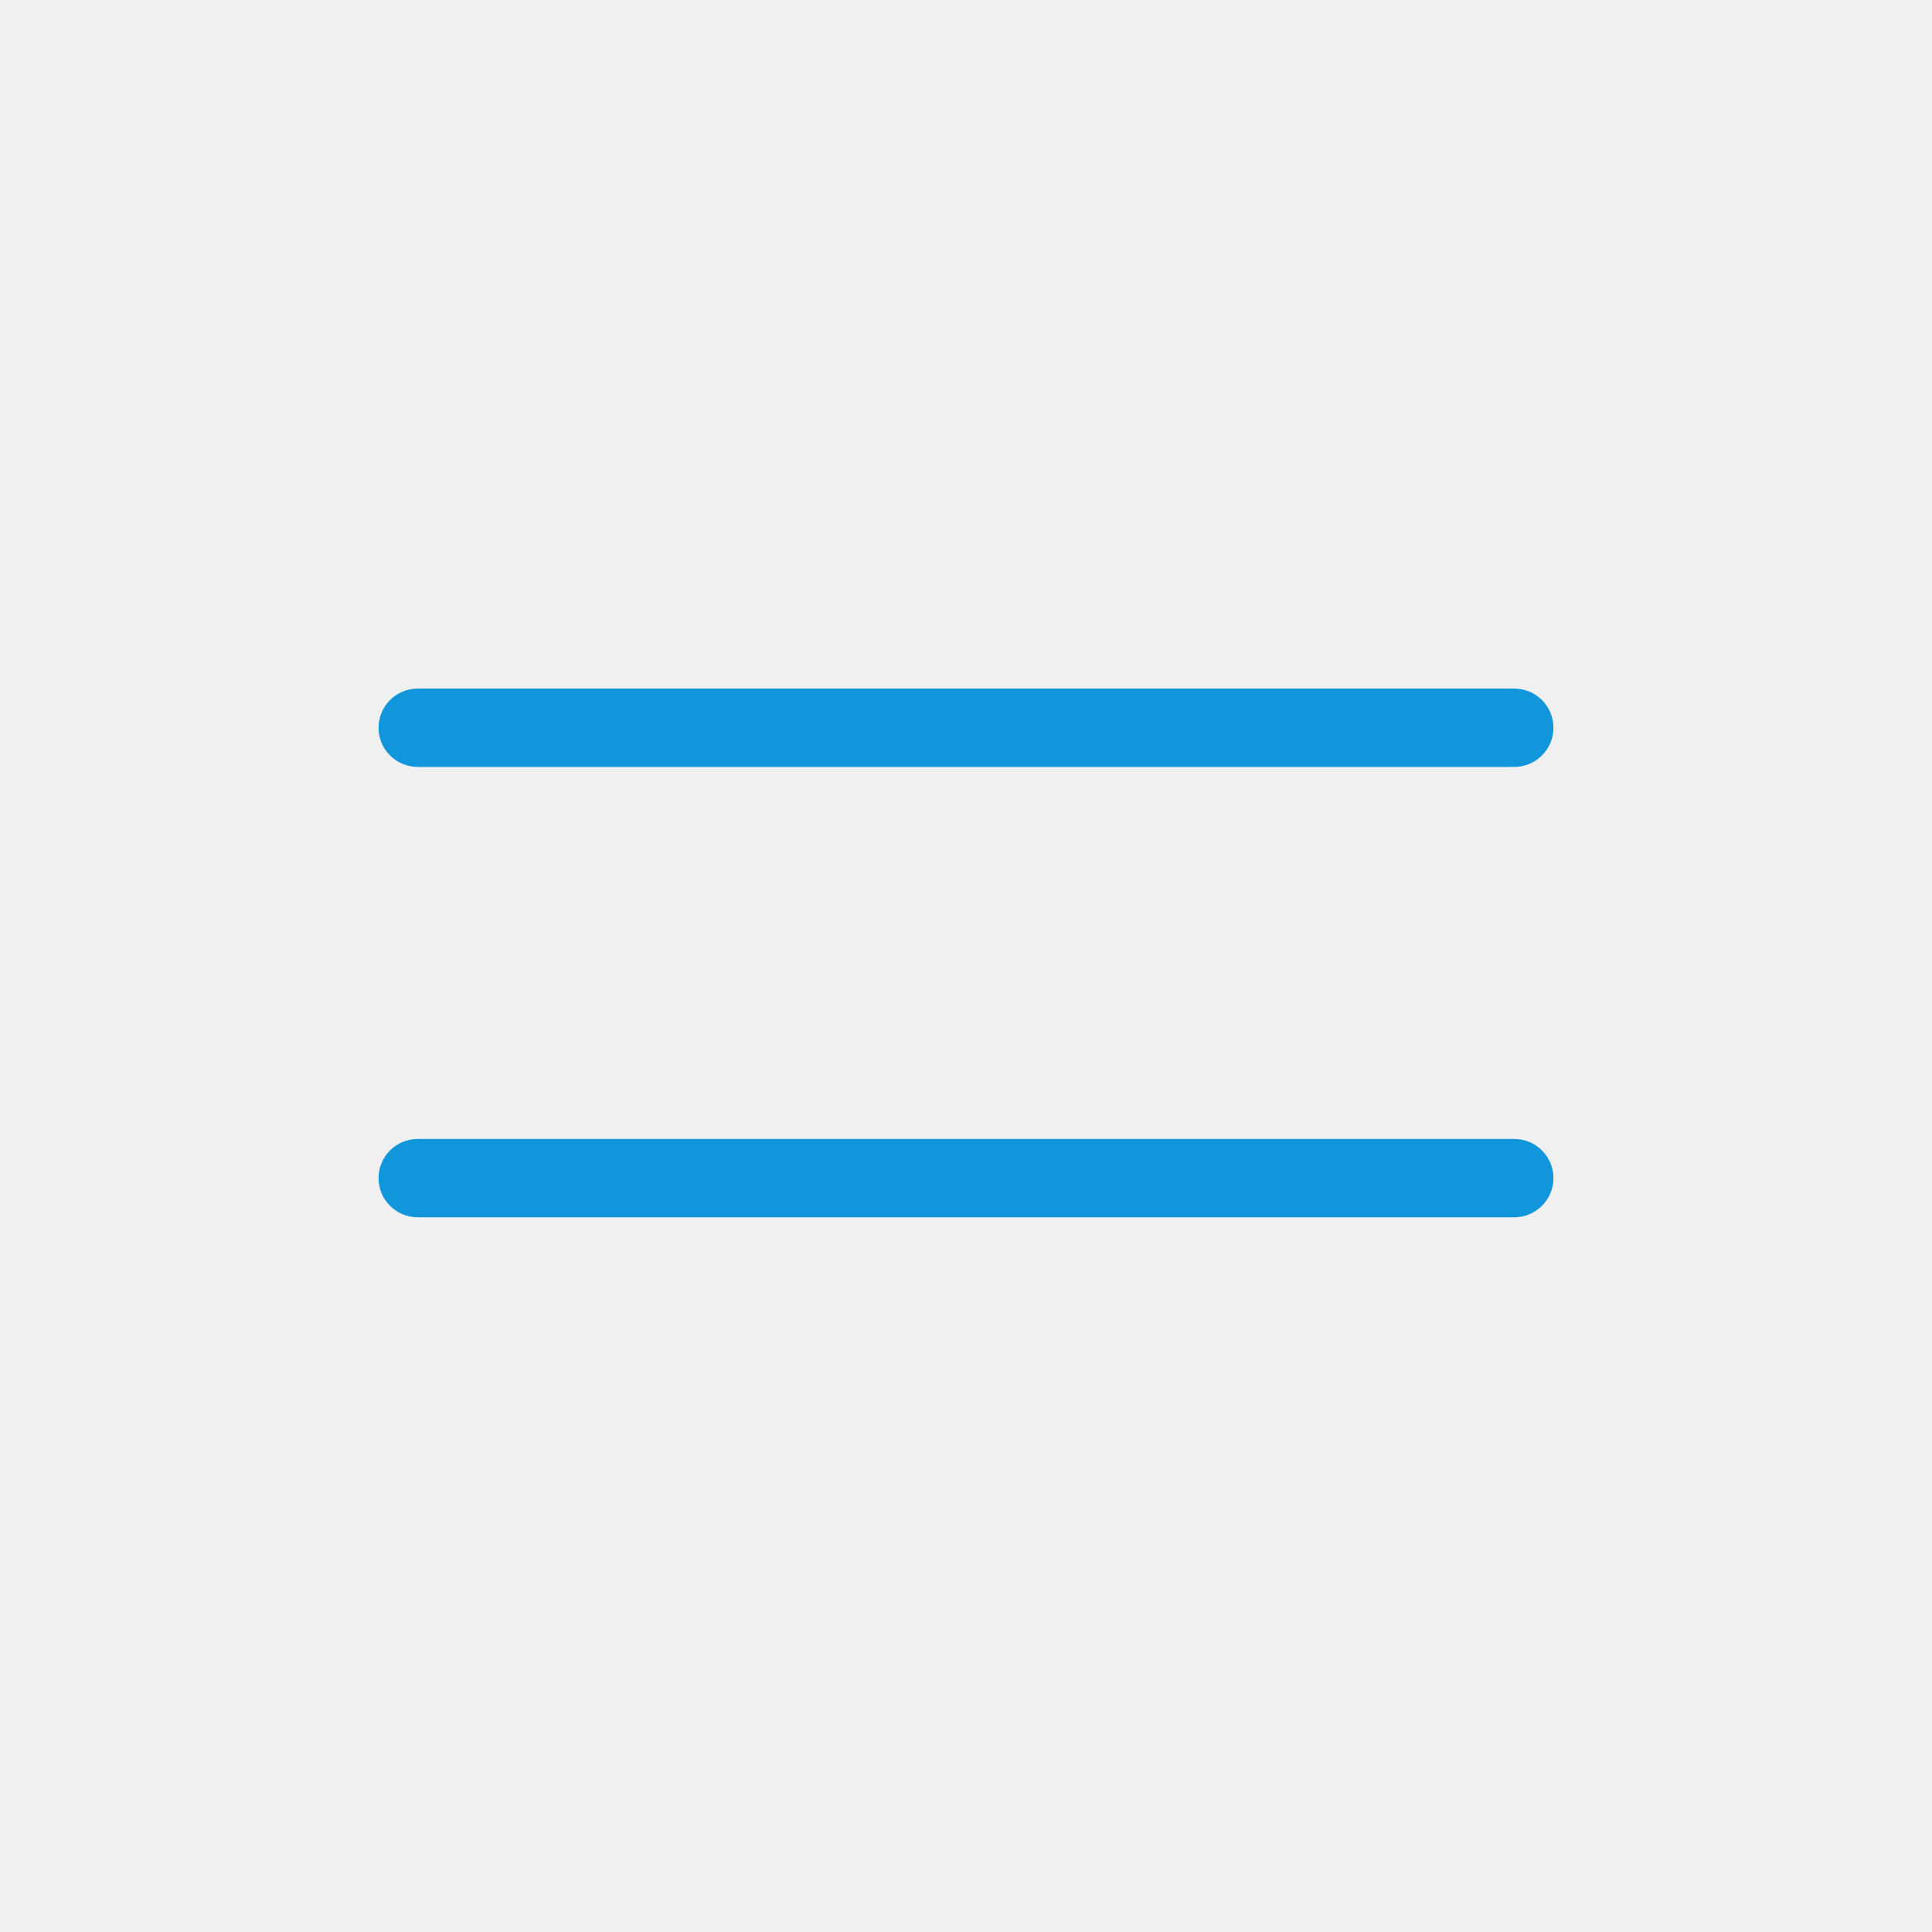
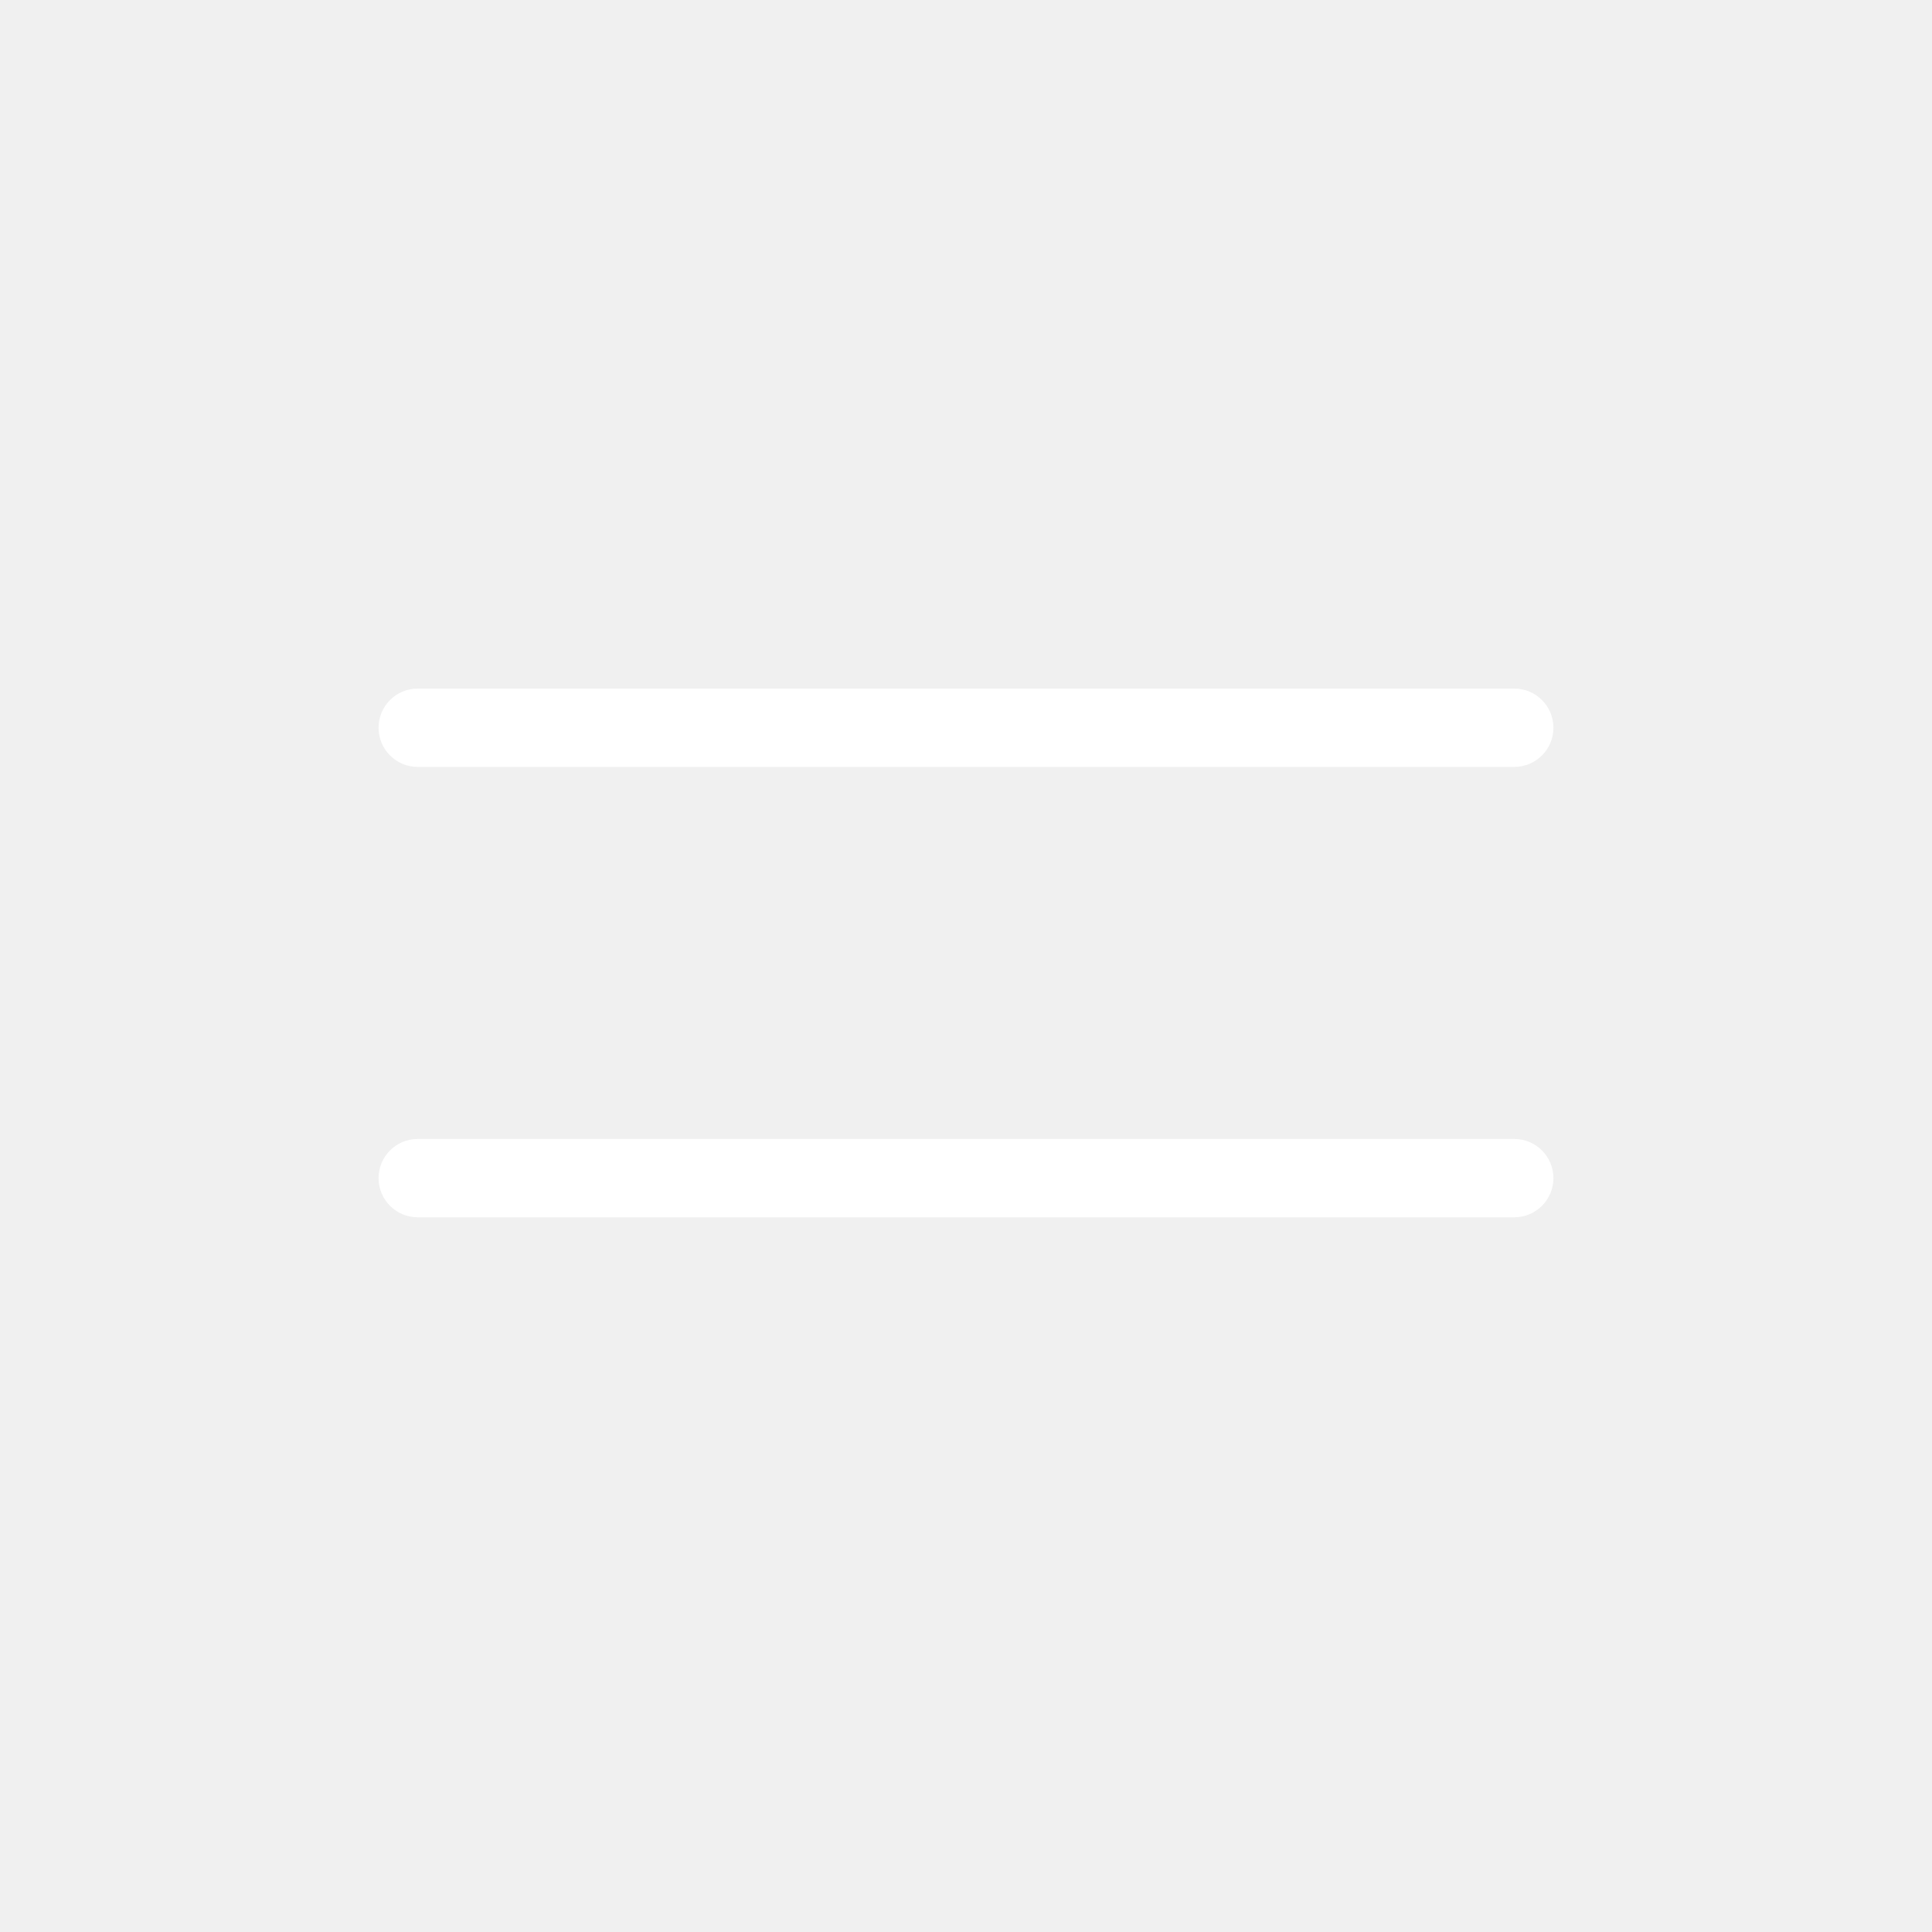
<svg xmlns="http://www.w3.org/2000/svg" class="icon" width="200px" height="200.00px" viewBox="0 0 1024 1024" version="1.1">
-   <path fill="#1196db" d="M802.59 406.48H221.4c-11.47 0-20.76-9.3-20.76-20.76s9.29-20.76 20.76-20.76h581.19c11.47 0 20.76 9.3 20.76 20.76 0 11.47-9.29 20.76-20.76 20.76zM802.59 645.19H221.4c-11.47 0-20.76-9.3-20.76-20.76s9.29-20.76 20.76-20.76h581.19c11.47 0 20.76 9.3 20.76 20.76s-9.29 20.76-20.76 20.76z" />
+   <path fill="#ffffff" d="M802.59 406.48H221.4c-11.47 0-20.76-9.3-20.76-20.76s9.29-20.76 20.76-20.76h581.19c11.47 0 20.76 9.3 20.76 20.76 0 11.47-9.29 20.76-20.76 20.76zM802.59 645.19H221.4c-11.47 0-20.76-9.3-20.76-20.76s9.29-20.76 20.76-20.76h581.19c11.47 0 20.76 9.3 20.76 20.76s-9.29 20.76-20.76 20.76z" />
</svg>
